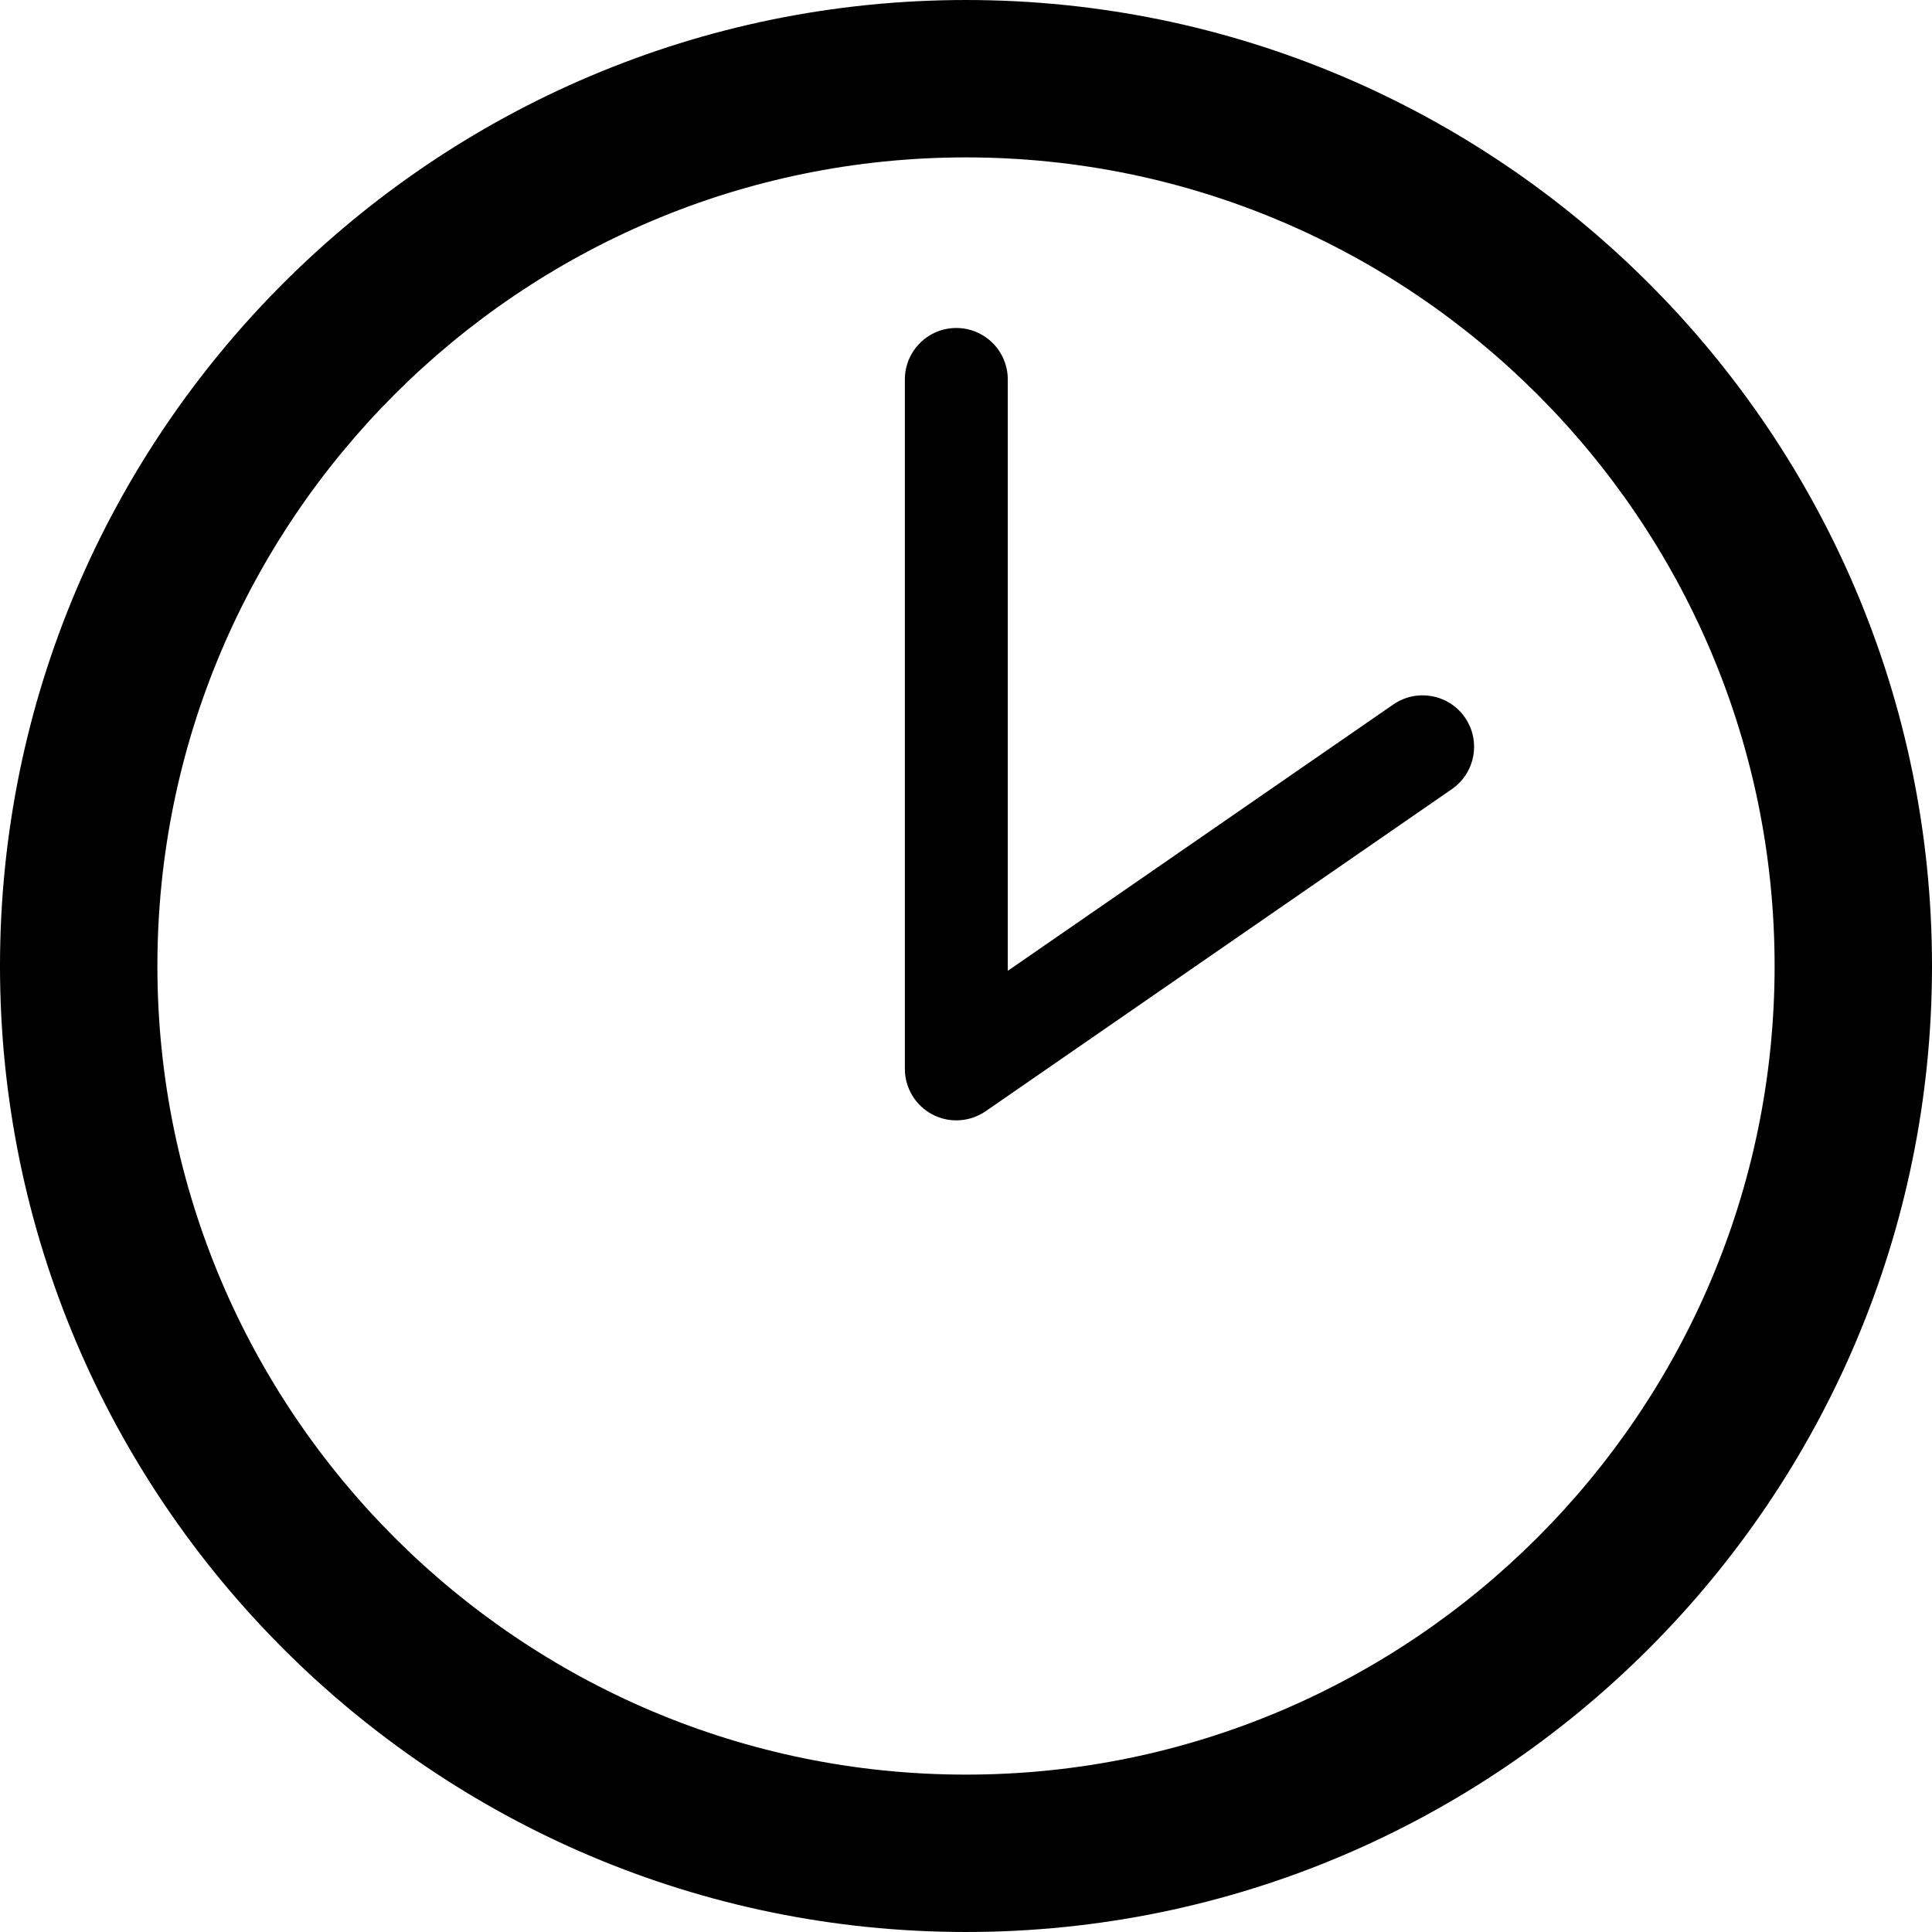
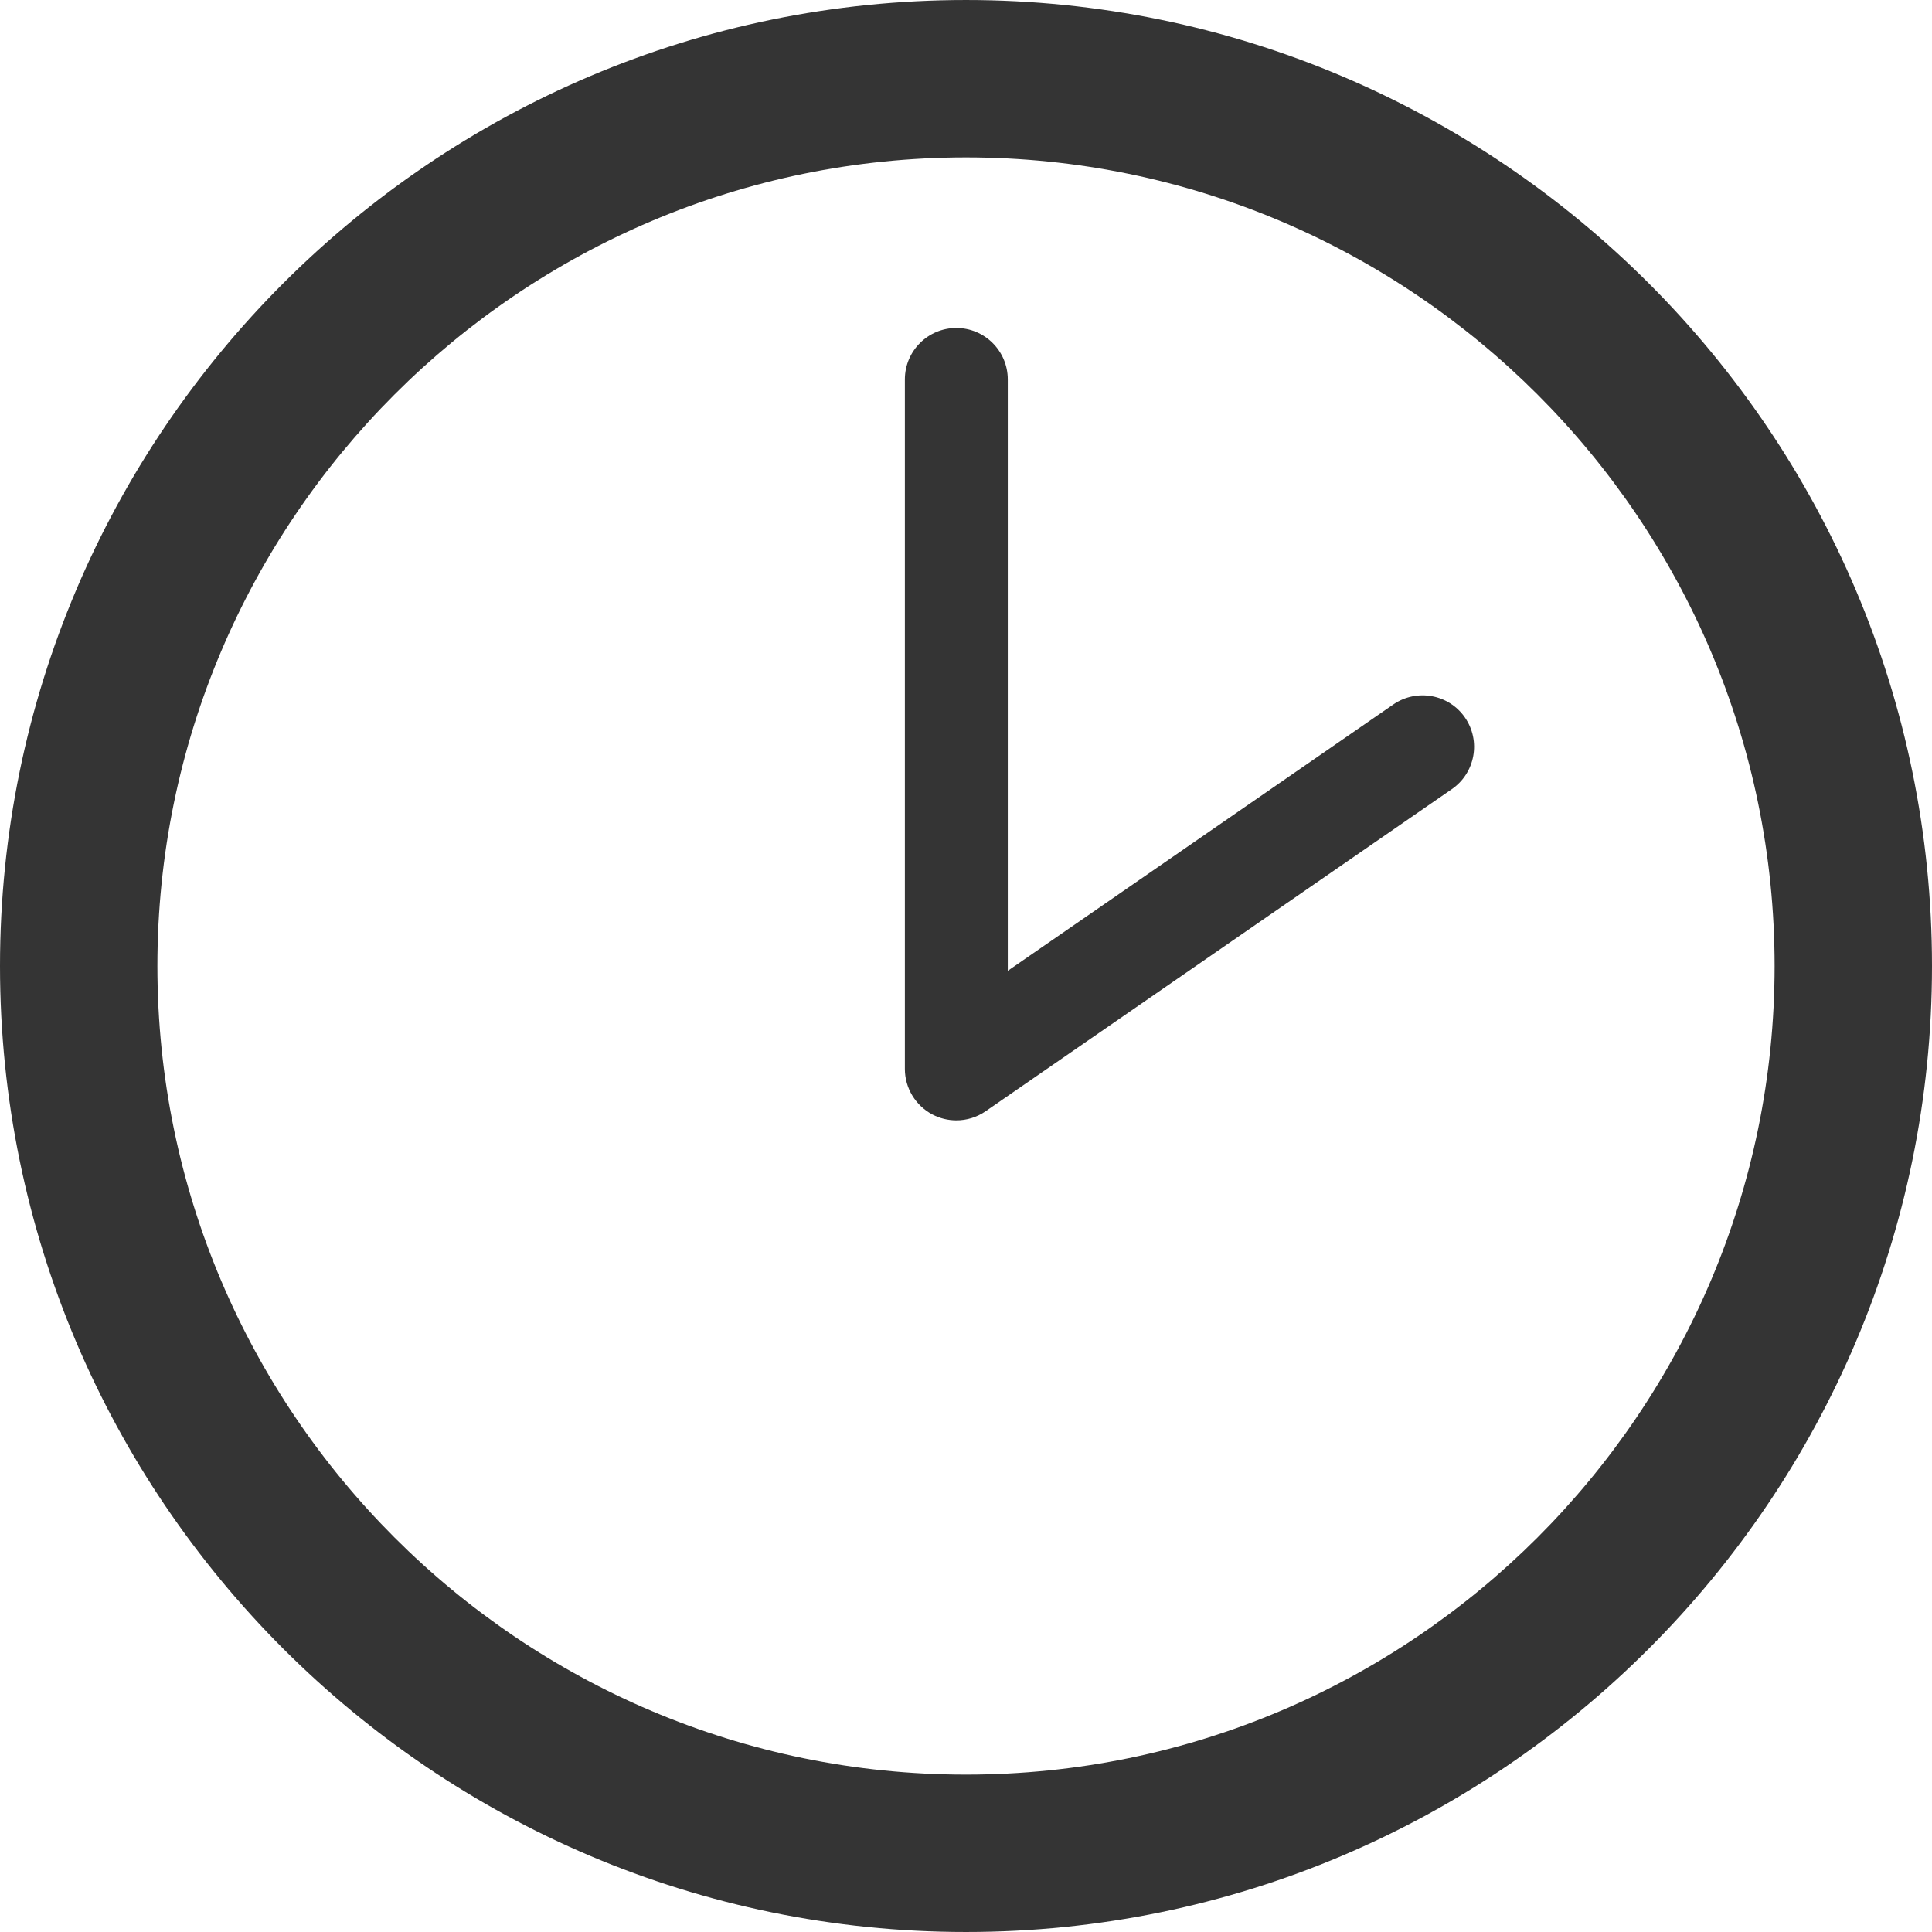
<svg xmlns="http://www.w3.org/2000/svg" version="1.1" id="Capa_1" x="0px" y="0px" width="420.777px" height="420.777px" viewBox="0 0 420.777 420.777" style="enable-background:new 0 0 420.777 420.777;" xml:space="preserve">
  <g>
    <g id="Layer_8_58_">
-       <path d="M210.389,0.001C94.381,0.001,0,94.382,0,210.389c0,116.006,94.381,210.387,210.389,210.387    s210.388-94.381,210.388-210.387C420.777,94.382,326.396,0.001,210.389,0.001z M210.389,386.5    c-97.102,0-176.109-79.012-176.109-176.111c0-97.101,79.007-176.109,176.109-176.109c97.101,0,176.109,79.008,176.109,176.109    C386.498,307.489,307.49,386.5,210.389,386.5z M319.061,156.275c3.516,5.094,2.24,12.072-2.854,15.59l-101.554,70.163    c-1.906,1.312-4.136,1.98-6.372,1.98c-1.781,0-3.57-0.427-5.207-1.28c-3.684-1.947-6-5.762-6-9.926V82.639    c0-6.186,5.021-11.207,11.207-11.207c6.188,0,11.206,5.021,11.206,11.207v128.8l83.979-58.02    C308.568,149.917,315.559,151.195,319.061,156.275z" />
+       <path d="M210.389,0.001C94.381,0.001,0,94.382,0,210.389c0,116.006,94.381,210.387,210.389,210.387    s210.388-94.381,210.388-210.387C420.777,94.382,326.396,0.001,210.389,0.001z M210.389,386.5    c-97.102,0-176.109-79.012-176.109-176.111c0-97.101,79.007-176.109,176.109-176.109c97.101,0,176.109,79.008,176.109,176.109    C386.498,307.489,307.49,386.5,210.389,386.5z M319.061,156.275c3.516,5.094,2.24,12.072-2.854,15.59l-101.554,70.163    c-1.906,1.312-4.136,1.98-6.372,1.98c-1.781,0-3.57-0.427-5.207-1.28c-3.684-1.947-6-5.762-6-9.926V82.639    c0-6.186,5.021-11.207,11.207-11.207c6.188,0,11.206,5.021,11.206,11.207v128.8l83.979-58.02    C308.568,149.917,315.559,151.195,319.061,156.275z" fill="#343434" />
    </g>
  </g>
  <g>
</g>
  <g>
</g>
  <g>
</g>
  <g>
</g>
  <g>
</g>
  <g>
</g>
  <g>
</g>
  <g>
</g>
  <g>
</g>
  <g>
</g>
  <g>
</g>
  <g>
</g>
  <g>
</g>
  <g>
</g>
  <g>
</g>
</svg>
